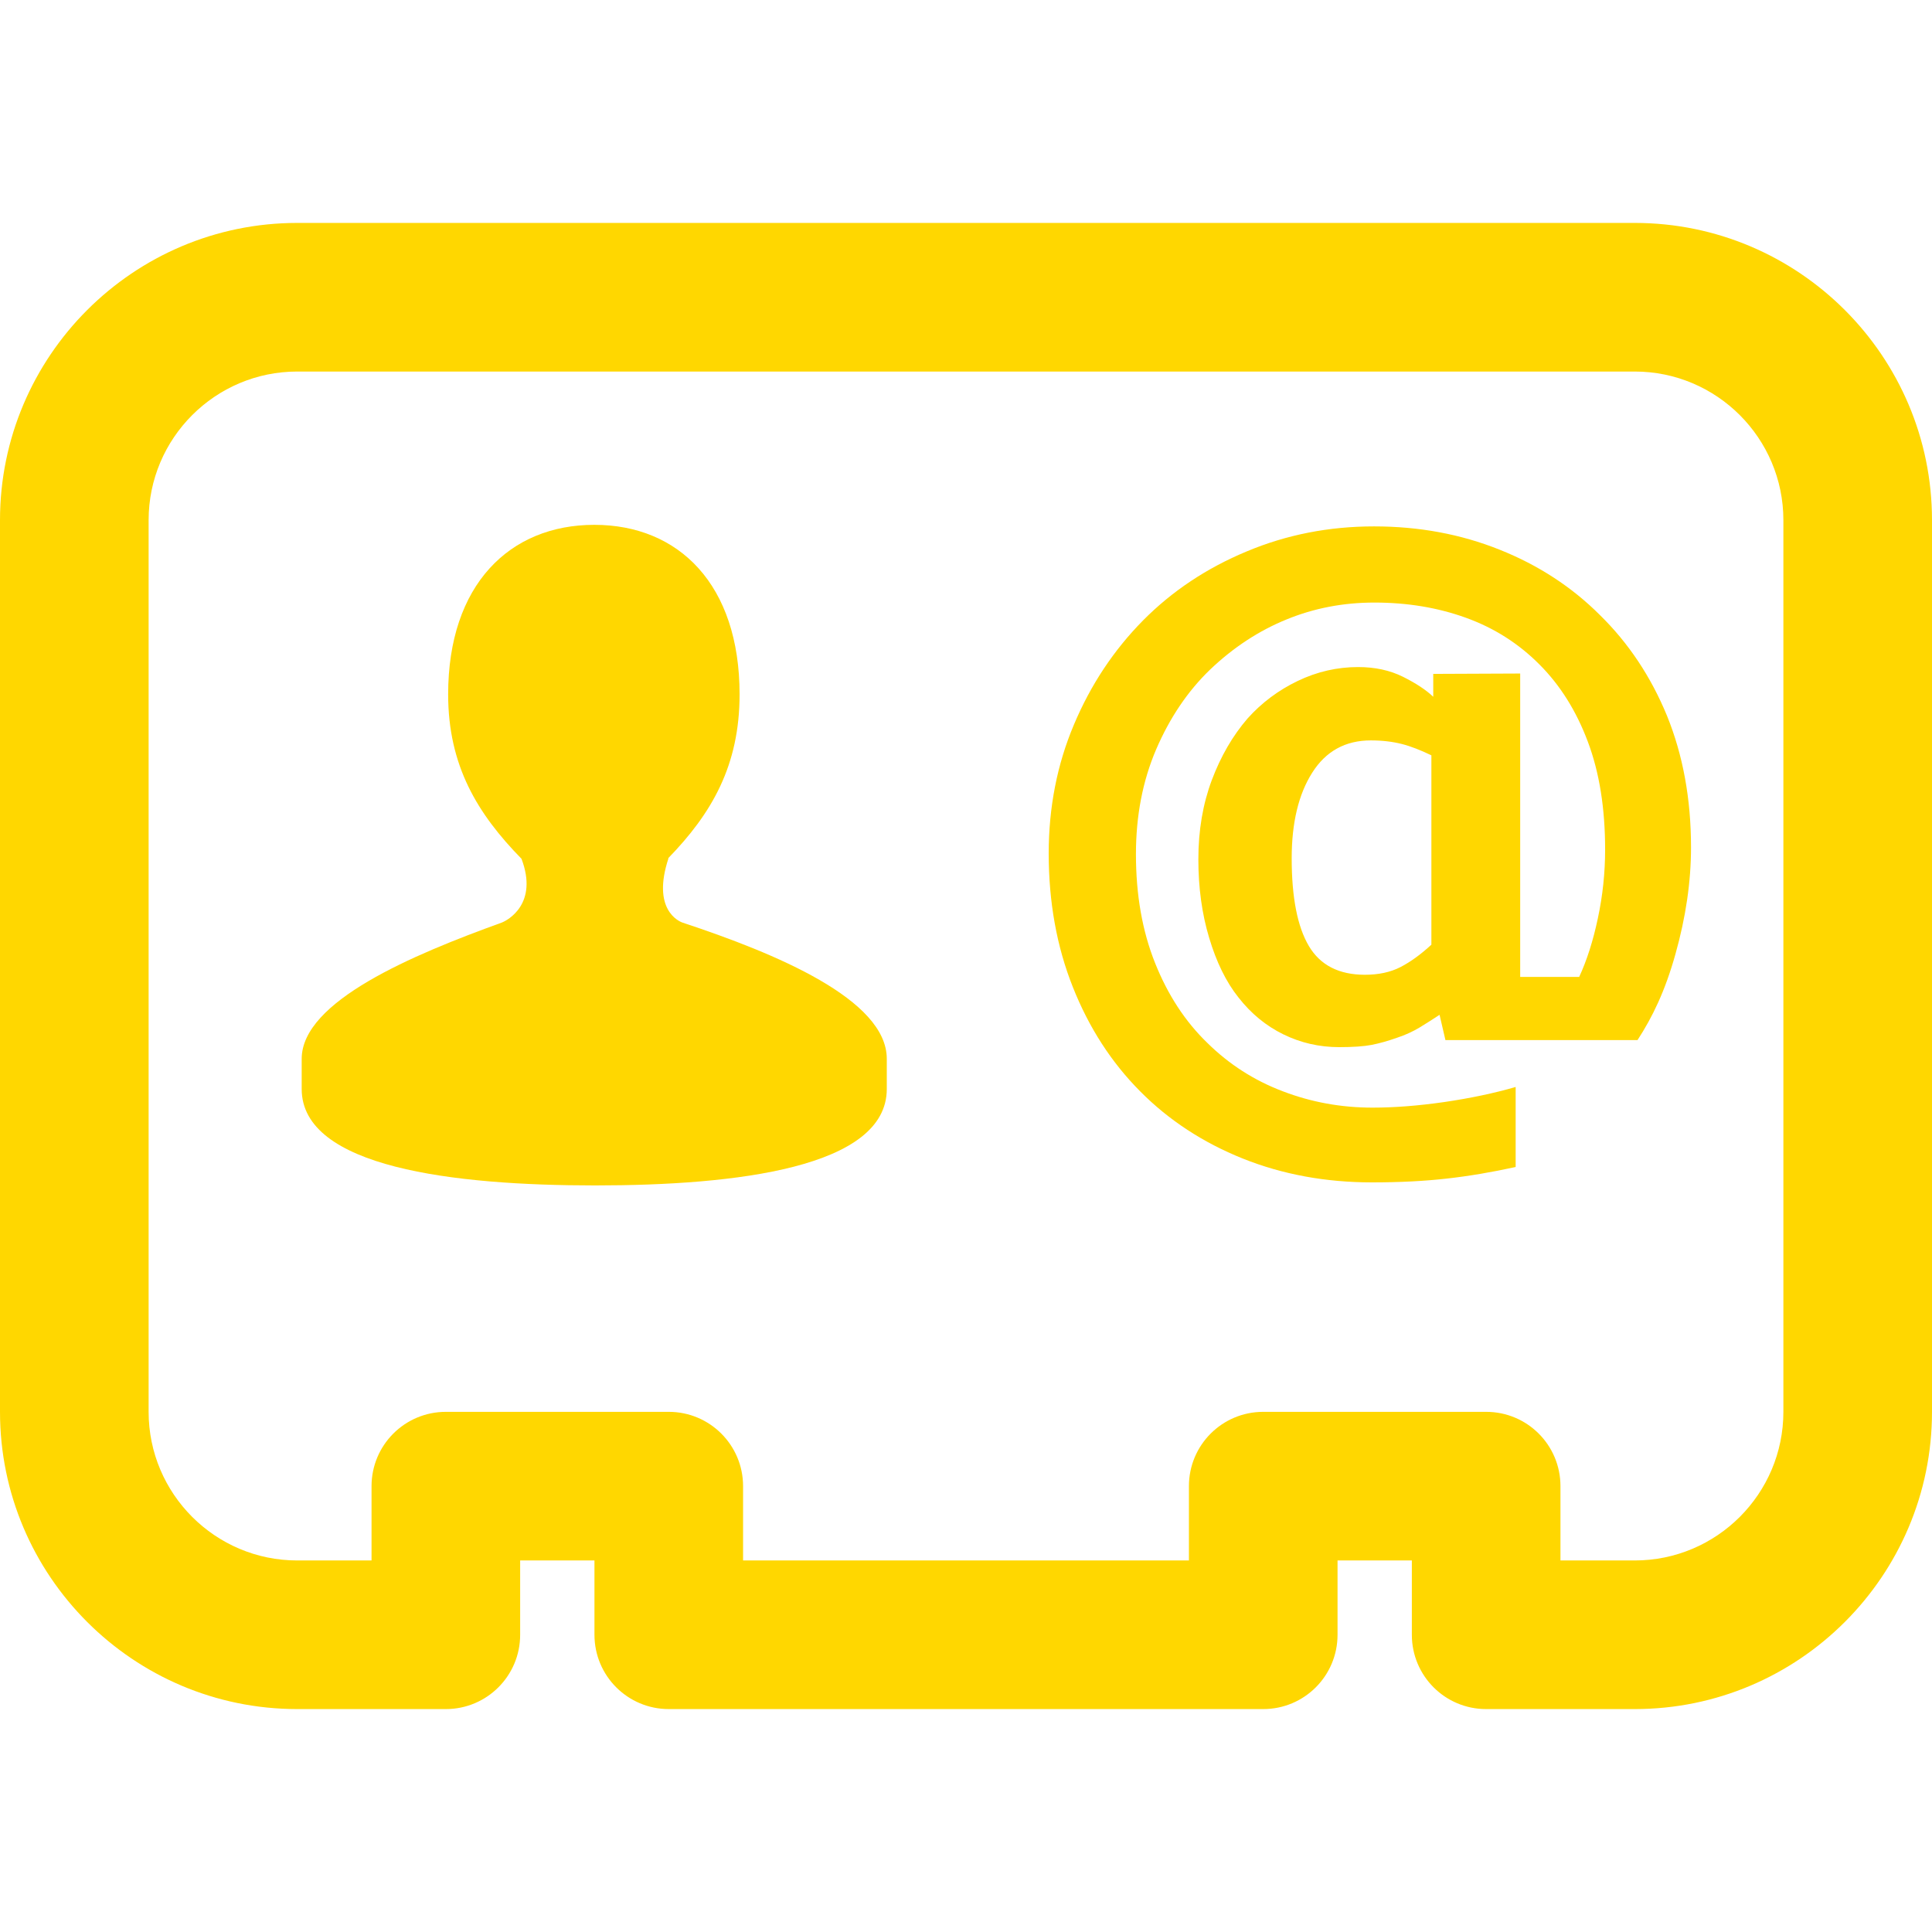
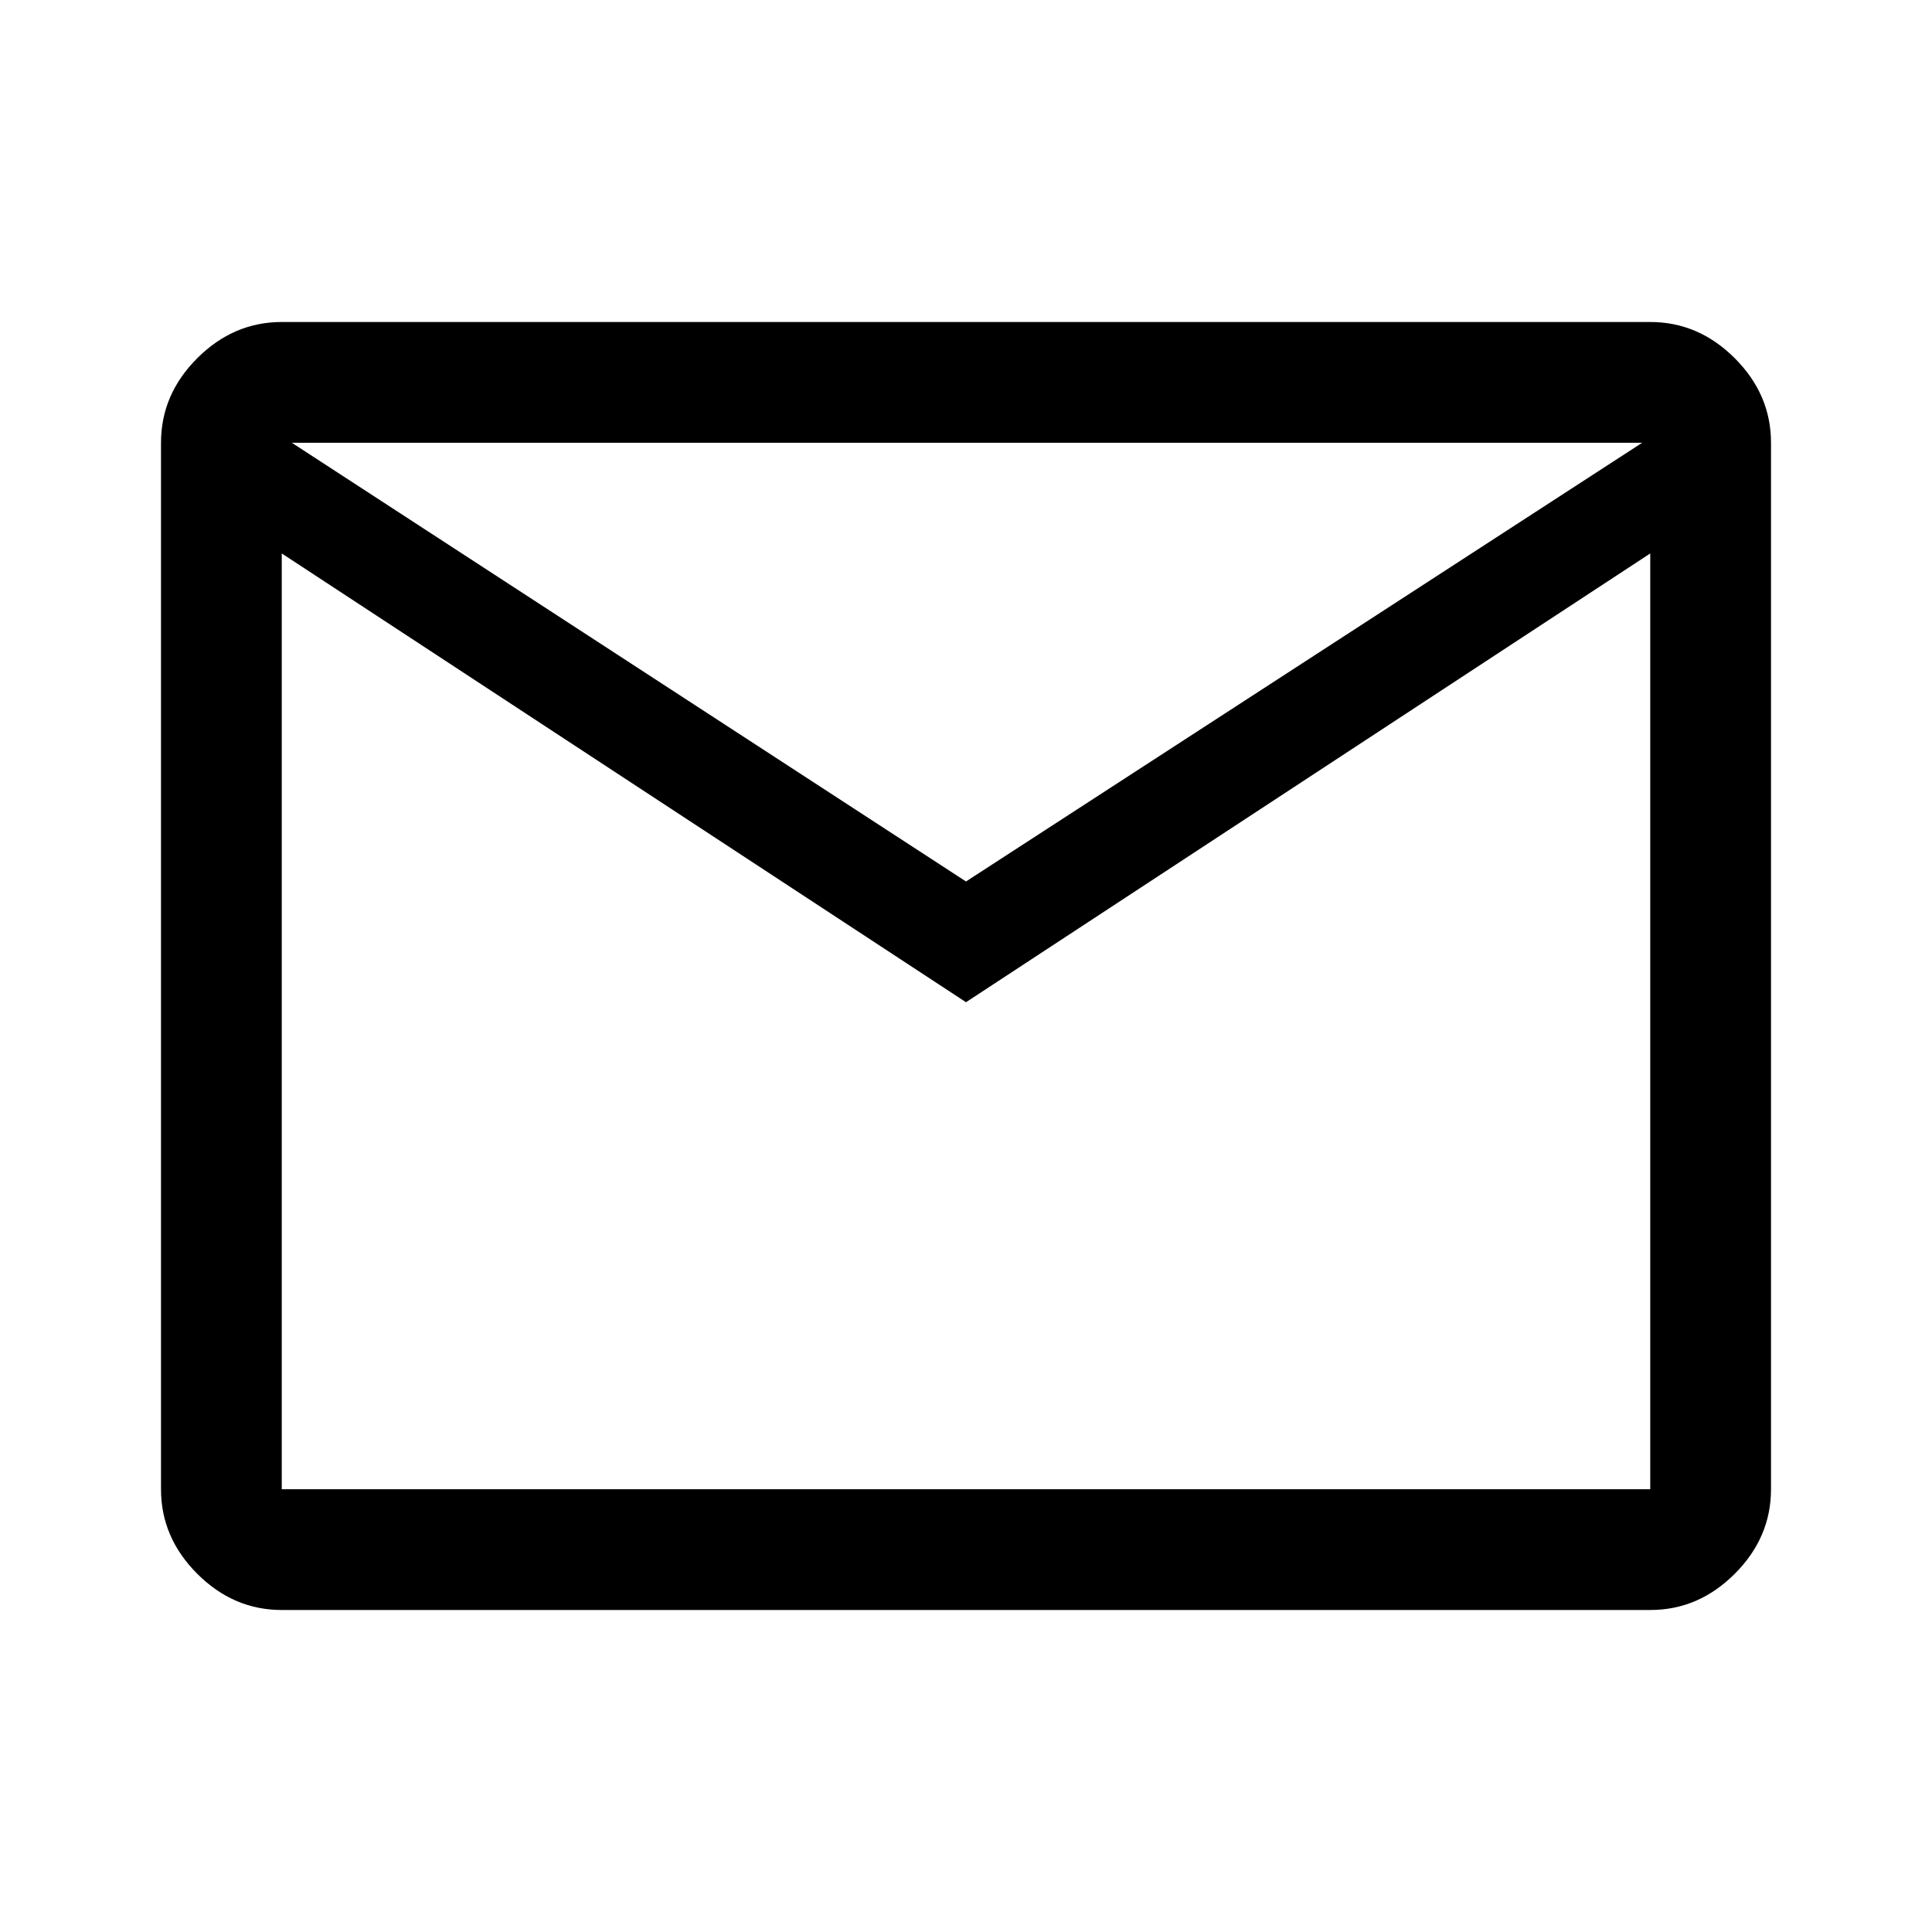
- <svg xmlns="http://www.w3.org/2000/svg" version="1.0" x="0px" y="0px" viewBox="0 0 26 26" style="enable-background:new 0 0 26 26;" xml:space="preserve">
-   <style> svg { fill: gold; }</style>
-   <g>
-     <path d="M9.188,12.417L9.188,12.417c-0.058-0.019-0.418-0.182-0.192-0.866H8.991c0.588-0.605,0.962-1.249,0.962-2.207   c0-1.475-0.816-2.281-1.955-2.281c-1.14,0-1.967,0.807-1.967,2.281c0,0.962,0.396,1.609,0.987,2.213   c0.229,0.604-0.183,0.828-0.269,0.86C5.557,12.848,4.06,13.474,4.06,14.25c0,0.21,0,0.196,0,0.405c0,1.058,2.051,1.298,3.948,1.298   c1.9,0,3.926-0.24,3.926-1.298c0-0.209,0-0.195,0-0.405C11.935,13.45,10.439,12.831,9.188,12.417z" />
-     <path d="M22,3H4C1.794,3,0,4.794,0,7v12c0,2.206,1.794,4,4,4h2c0.552,0,1-0.447,1-1v-1h1v1c0,0.553,0.448,1,1,1h8   c0.553,0,1-0.447,1-1v-1h1v1c0,0.553,0.447,1,1,1h2c2.206,0,4-1.794,4-4V7C26,4.794,24.206,3,22,3z M24,19c0,1.103-0.897,2-2,2h-1   v-1c0-0.553-0.447-1-1-1h-3c-0.553,0-1,0.447-1,1v1h-6v-1c0-0.553-0.448-1-1-1H6c-0.552,0-1,0.447-1,1v1H4c-1.103,0-2-0.897-2-2V7   c0-1.103,0.897-2,2-2h18c1.103,0,2,0.897,2,2V19z" />
-     <path d="M22.434,9.633c-0.217-0.527-0.518-0.979-0.903-1.356c-0.378-0.378-0.829-0.672-1.351-0.88   c-0.522-0.209-1.084-0.313-1.688-0.313c-0.608,0-1.179,0.112-1.715,0.337c-0.538,0.224-1.001,0.532-1.393,0.927   c-0.396,0.401-0.706,0.868-0.932,1.405c-0.226,0.535-0.339,1.113-0.339,1.733c0,0.652,0.108,1.253,0.325,1.798   c0.217,0.547,0.519,1.014,0.908,1.405c0.384,0.387,0.845,0.688,1.378,0.902c0.535,0.214,1.115,0.321,1.74,0.321   c0.371,0,0.704-0.017,1.004-0.051c0.298-0.033,0.608-0.086,0.929-0.156v-1.077c-0.293,0.085-0.613,0.152-0.962,0.203   c-0.348,0.05-0.669,0.075-0.965,0.075c-0.421,0-0.823-0.073-1.207-0.22c-0.385-0.146-0.723-0.363-1.013-0.649   c-0.3-0.289-0.534-0.648-0.705-1.076c-0.172-0.429-0.258-0.917-0.258-1.466c0-0.515,0.09-0.985,0.272-1.41   c0.183-0.425,0.423-0.781,0.723-1.071c0.314-0.3,0.659-0.526,1.03-0.677c0.372-0.153,0.766-0.228,1.184-0.228   c0.44,0,0.85,0.067,1.23,0.204c0.38,0.137,0.71,0.346,0.992,0.63c0.279,0.279,0.496,0.626,0.651,1.04   c0.156,0.415,0.232,0.898,0.232,1.451c0,0.313-0.033,0.621-0.098,0.925c-0.064,0.304-0.148,0.565-0.251,0.788h-0.794V9.064   l-1.17,0.005v0.308c-0.095-0.091-0.231-0.181-0.407-0.269c-0.177-0.088-0.379-0.131-0.604-0.131c-0.282,0-0.553,0.062-0.813,0.187   c-0.259,0.124-0.485,0.293-0.675,0.505c-0.201,0.233-0.361,0.51-0.481,0.829c-0.12,0.32-0.181,0.675-0.181,1.066   c0,0.381,0.048,0.735,0.146,1.059c0.097,0.325,0.228,0.593,0.395,0.802c0.169,0.216,0.37,0.381,0.603,0.495   c0.233,0.114,0.483,0.172,0.752,0.172c0.183,0,0.329-0.01,0.434-0.03c0.107-0.021,0.221-0.053,0.345-0.097   c0.11-0.036,0.209-0.082,0.3-0.136c0.088-0.054,0.179-0.111,0.271-0.172l0.079,0.34h2.585c0.201-0.309,0.371-0.659,0.51-1.156   c0.14-0.497,0.21-0.976,0.21-1.438h0C22.757,10.75,22.648,10.16,22.434,9.633z M19.263,12.713c-0.142,0.131-0.28,0.231-0.415,0.301   c-0.136,0.07-0.297,0.104-0.479,0.104c-0.35,0-0.602-0.129-0.755-0.387s-0.231-0.652-0.231-1.18c0-0.478,0.092-0.862,0.276-1.152   c0.183-0.29,0.447-0.435,0.789-0.435c0.155,0,0.293,0.017,0.416,0.048c0.122,0.031,0.254,0.083,0.399,0.153V12.713z" />
-   </g>
+ <svg xmlns="http://www.w3.org/2000/svg" height="48" width="48">
+   <path d="M7 40q-1.2 0-2.1-.9Q4 38.2 4 37V11q0-1.2.9-2.1Q5.8 8 7 8h34q1.2 0 2.1.9.9.9.9 2.1v26q0 1.2-.9 2.1-.9.9-2.1.9Zm17-15.1L7 13.75V37h34V13.75Zm0-3L40.8 11H7.25ZM7 13.75V11v26Z" />
</svg>
